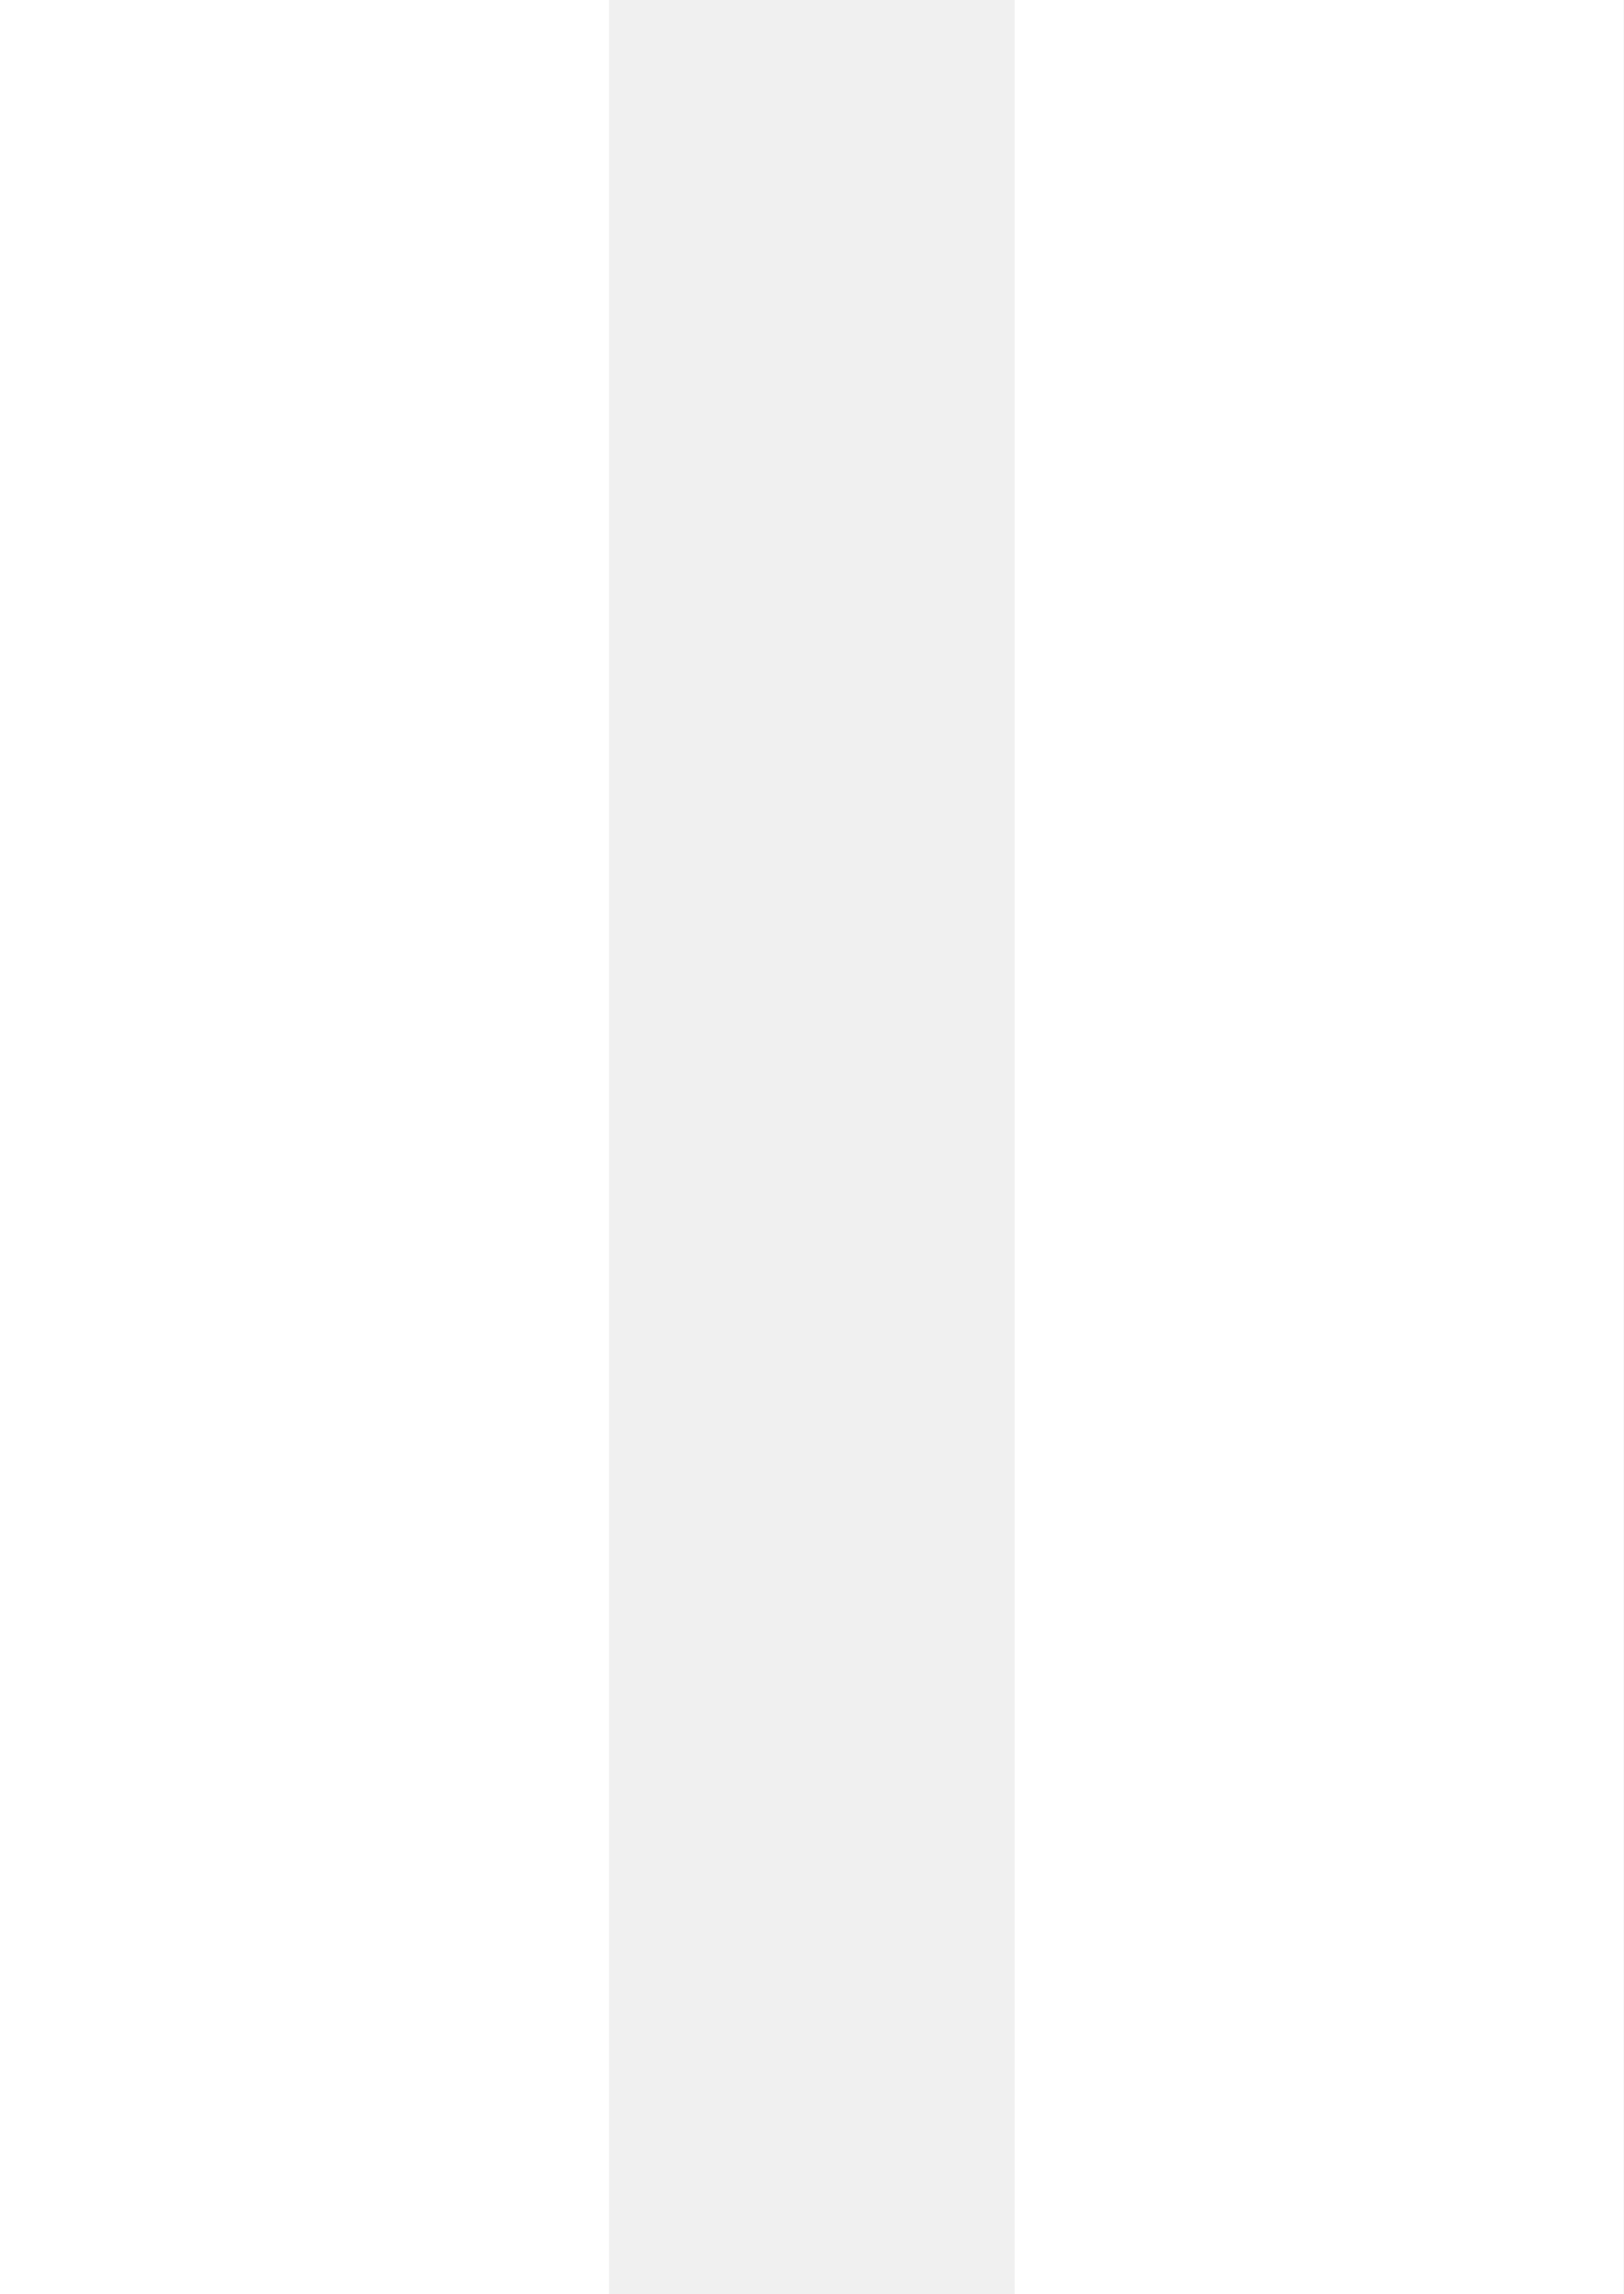
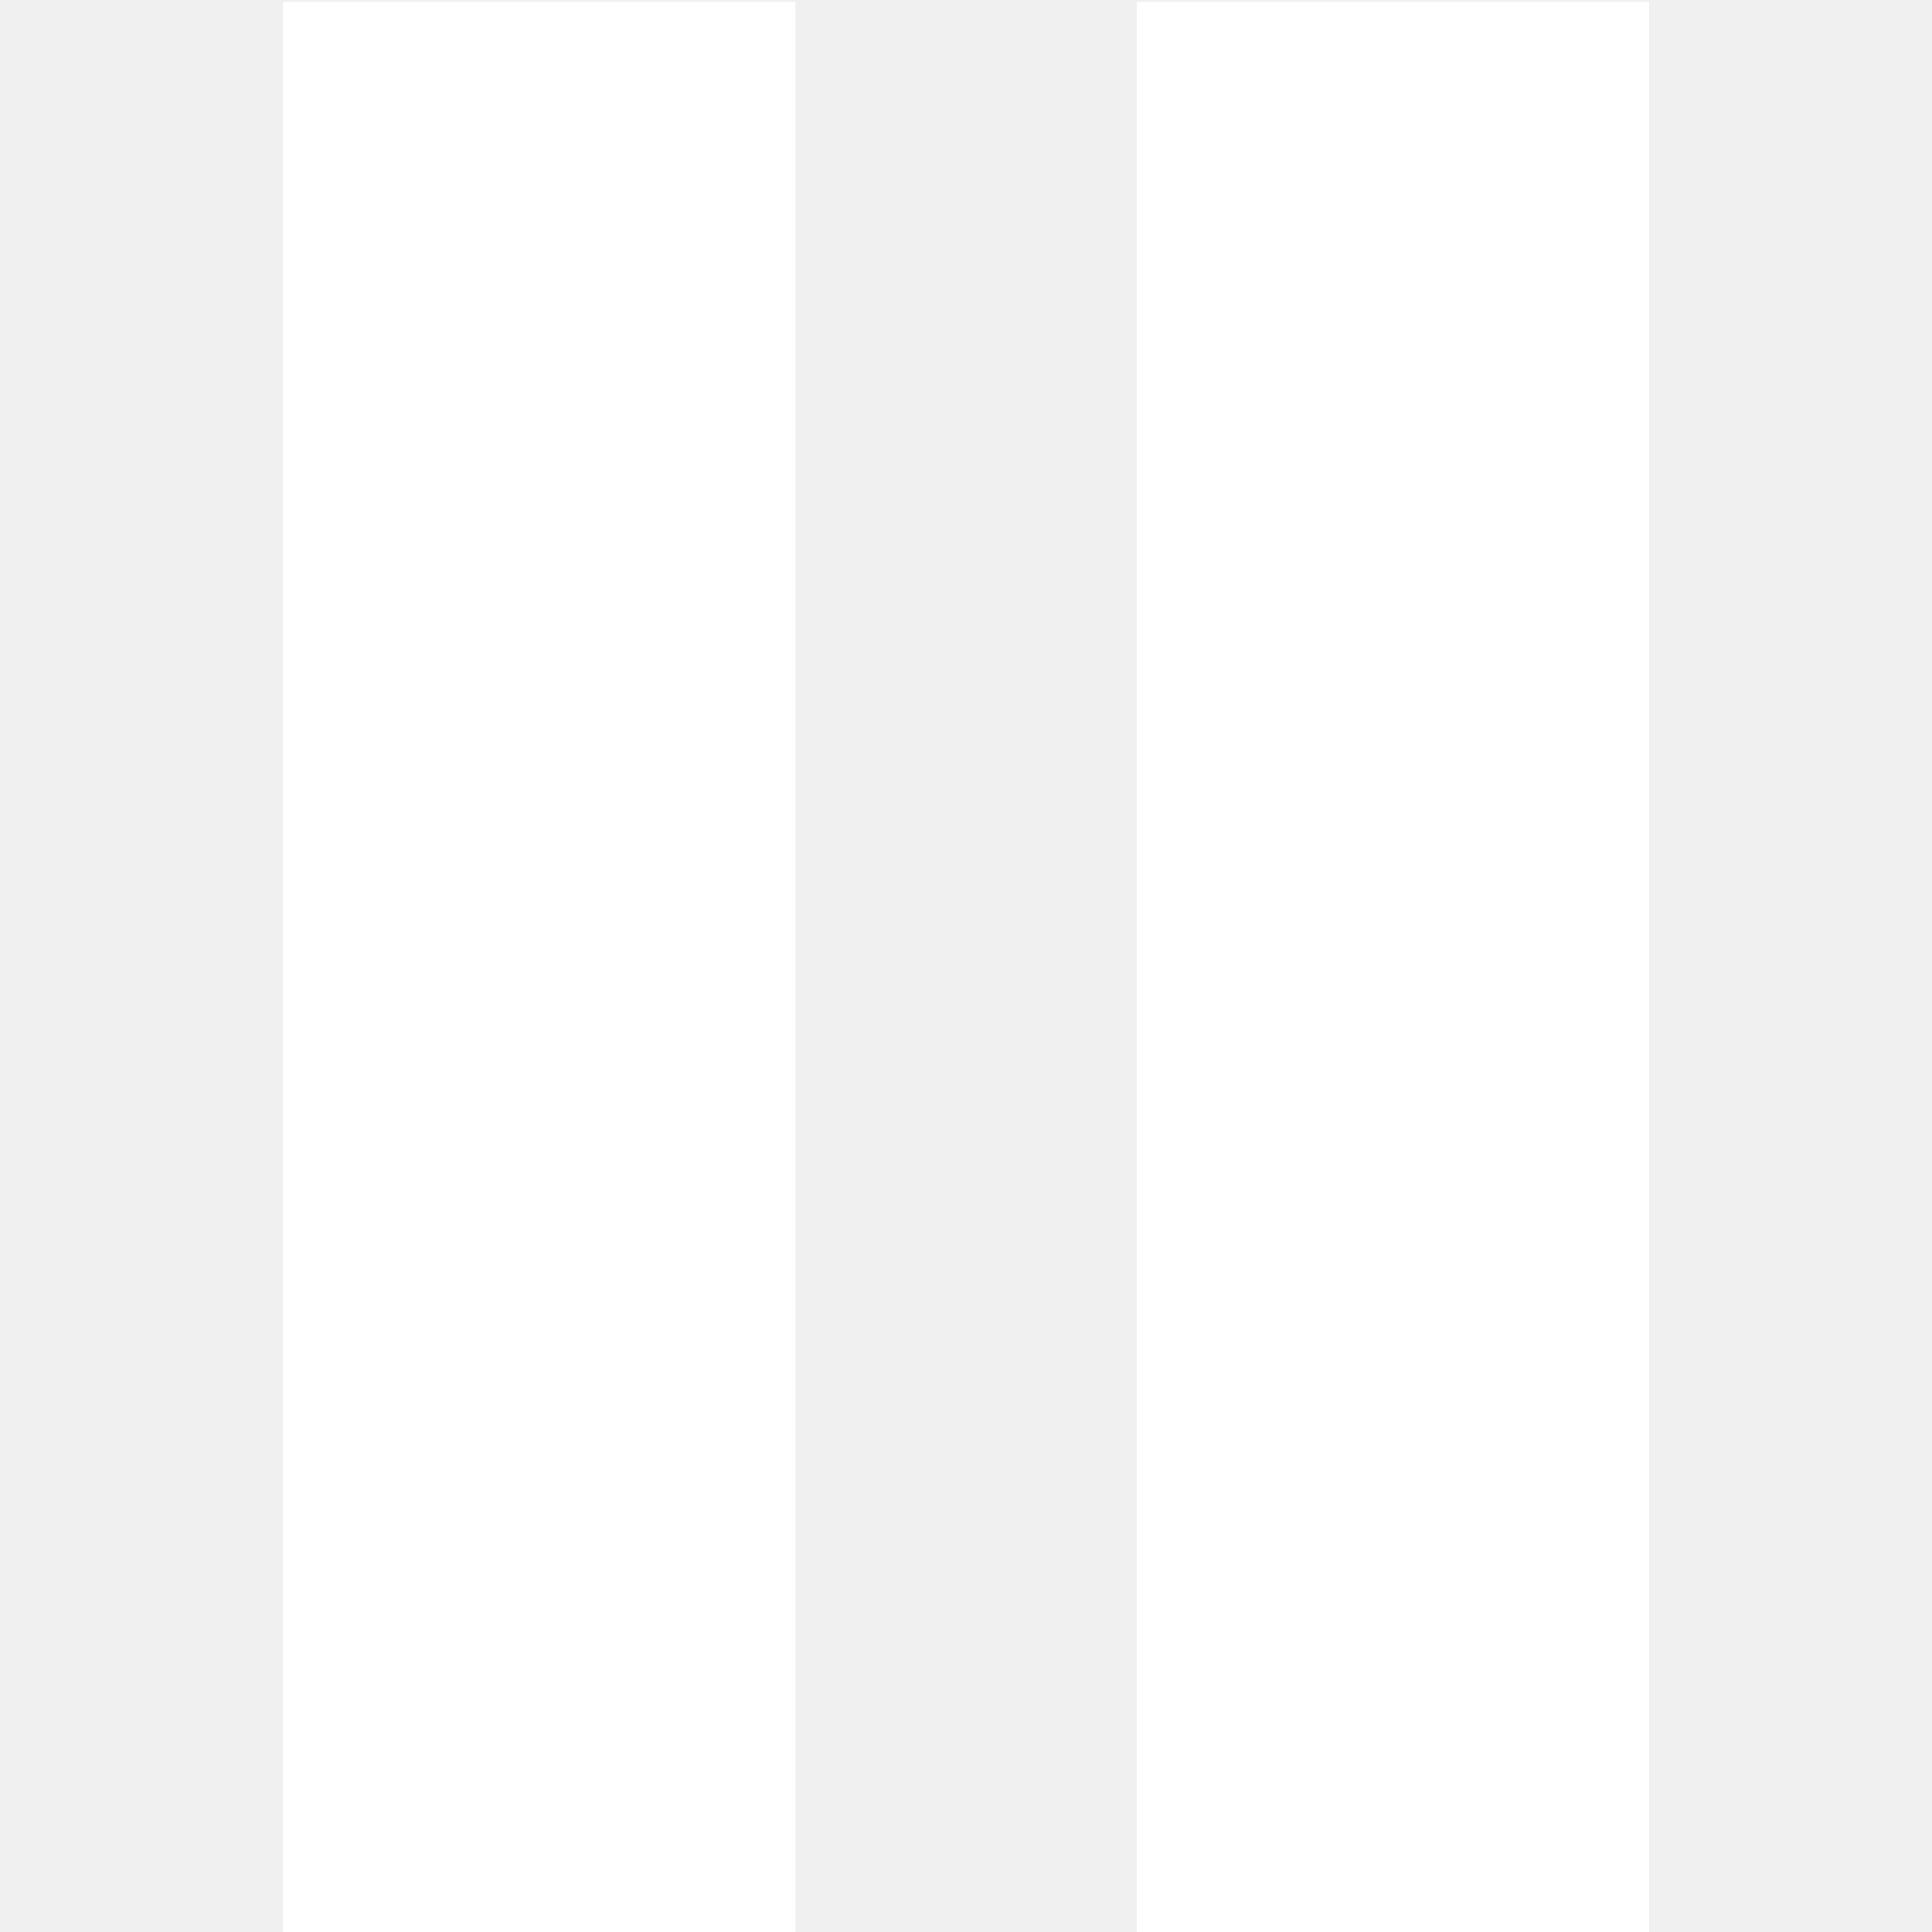
- <svg xmlns="http://www.w3.org/2000/svg" id="Capa_1" data-name="Capa 1" viewBox="0 0 699.33 988.01">
+ <svg xmlns="http://www.w3.org/2000/svg" id="Capa_1" data-name="Capa 1" viewBox="0 0 128 128">
  <defs>
    <style>.cls-1{fill:#fff;}</style>
  </defs>
-   <rect class="cls-1" x="437.03" width="262.3" height="988.01" />
-   <rect class="cls-1" width="262.3" height="988.01" />
+   <rect class="cls-1" x="75.31" y="0.13" width="33.95" height="127.87" />
+   <rect class="cls-1" x="18.75" y="0.13" width="33.95" height="127.87" />
</svg>
